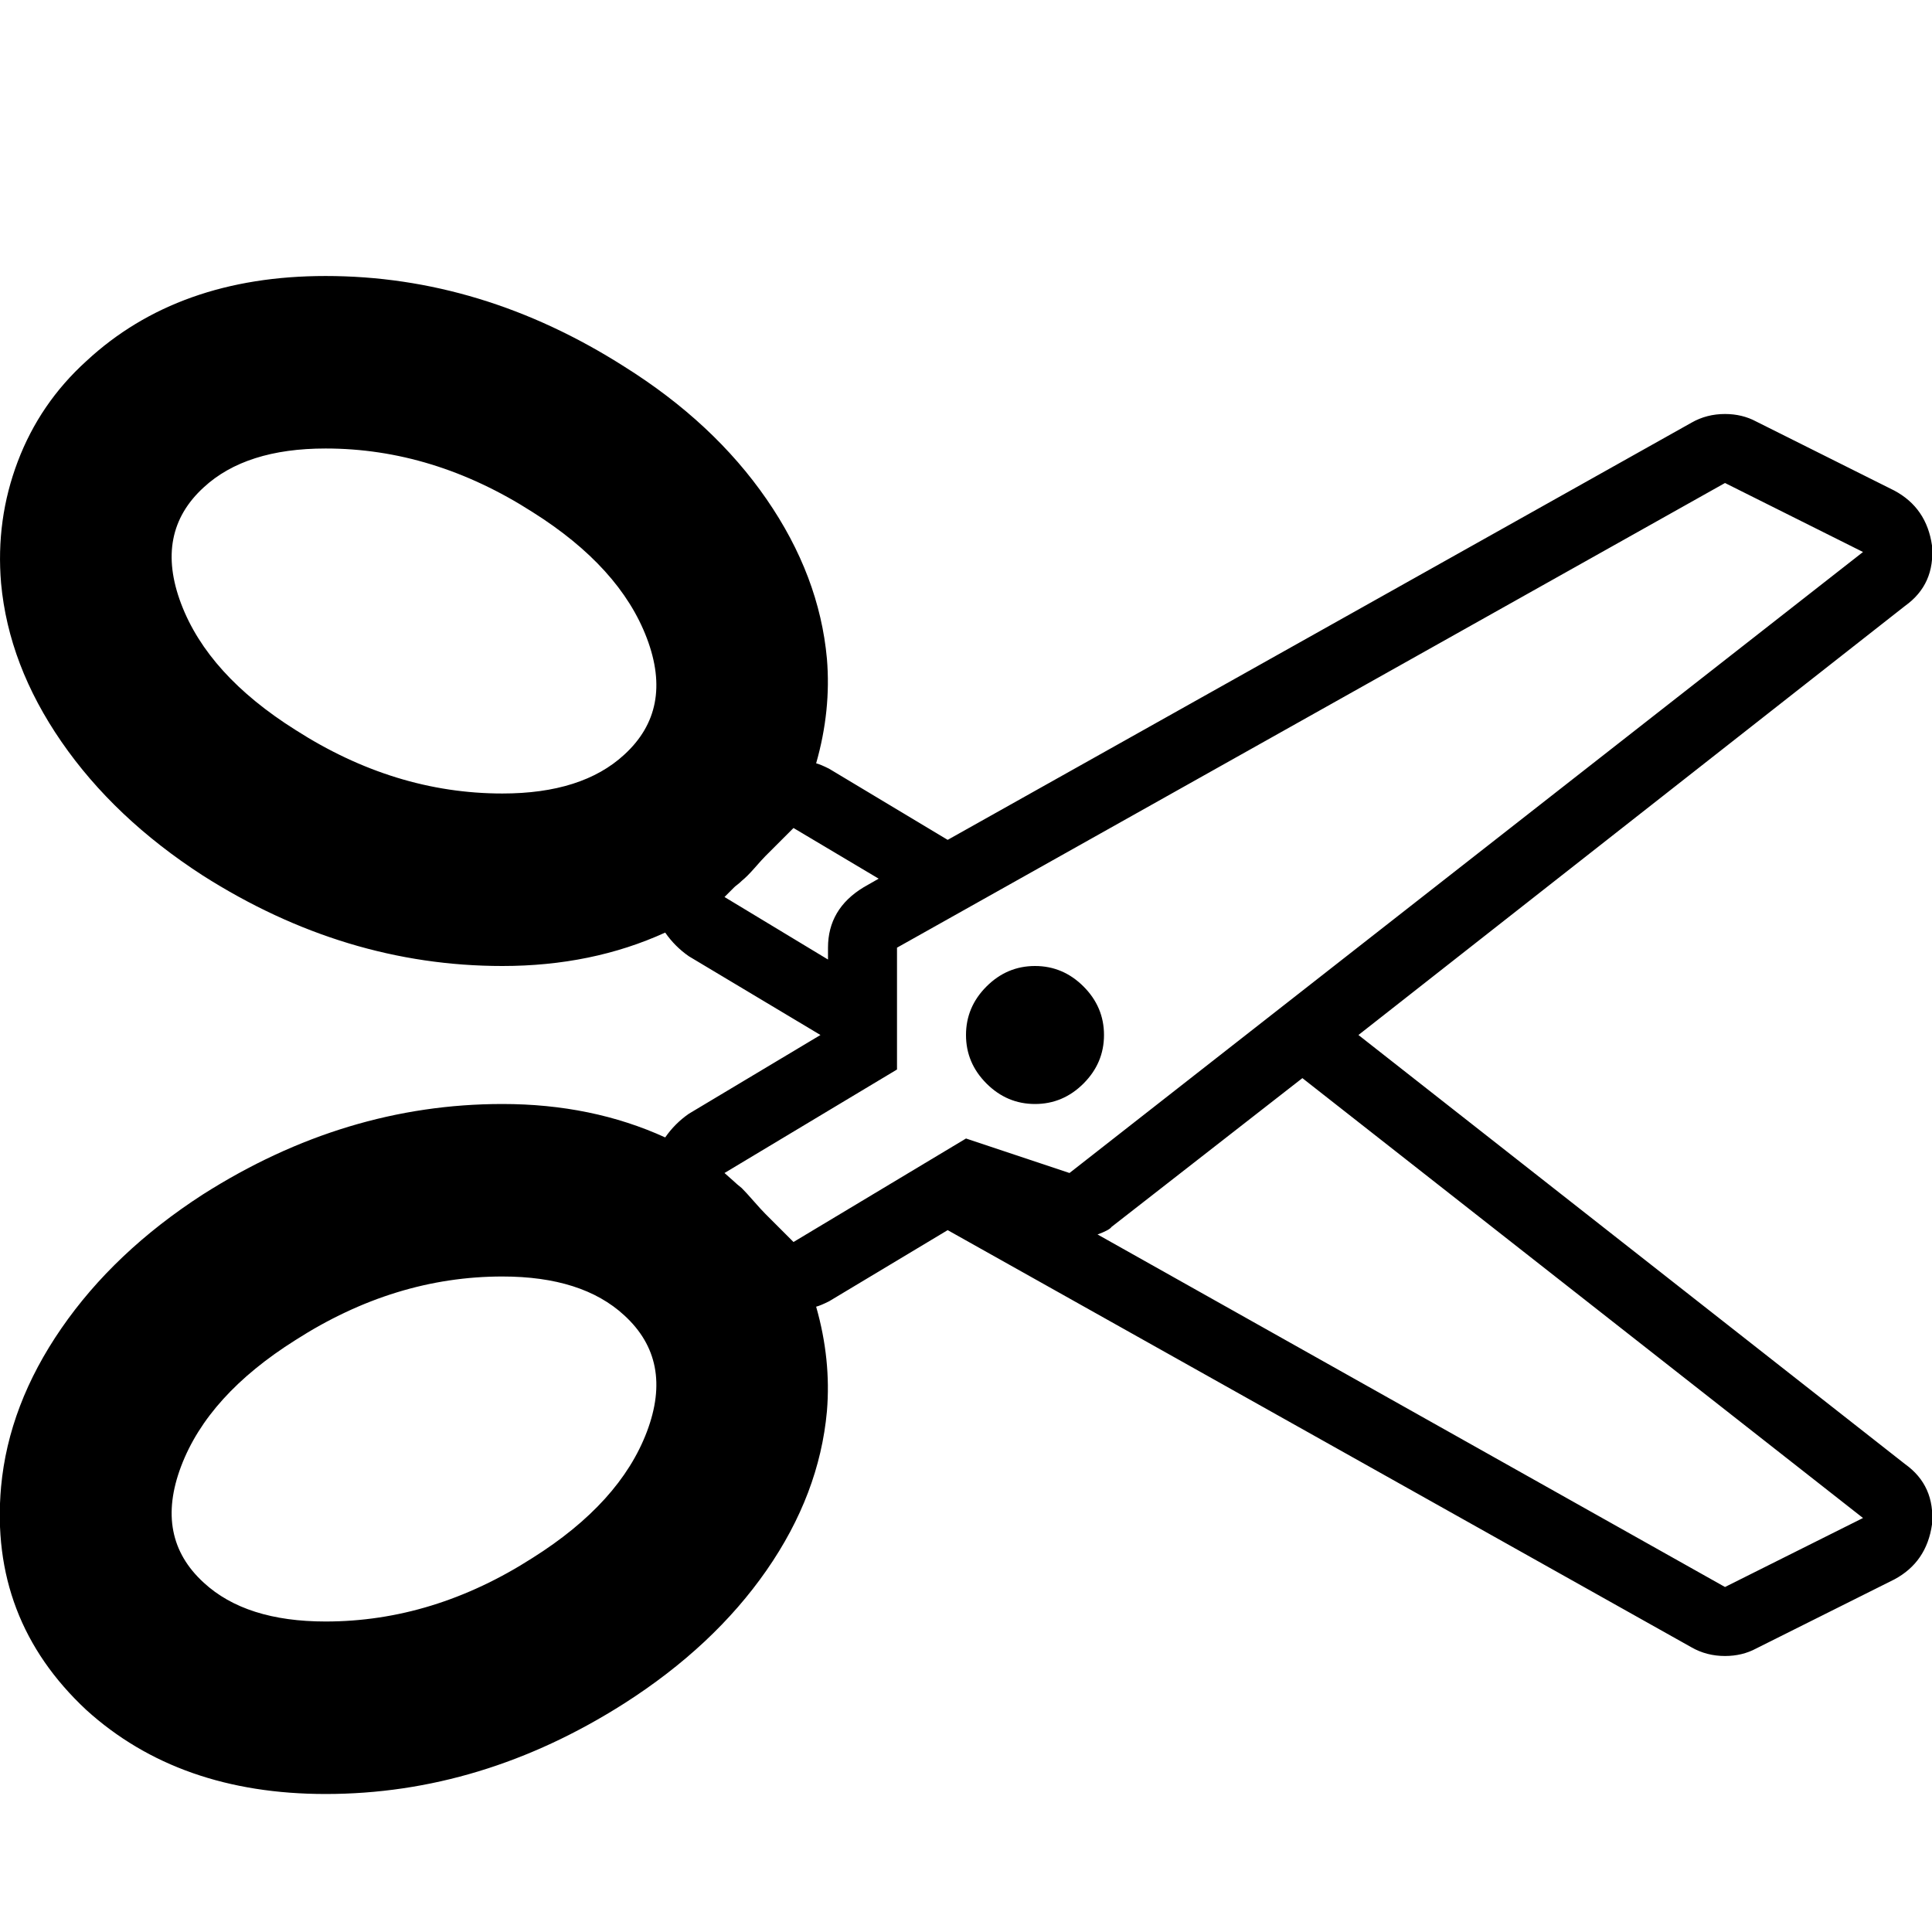
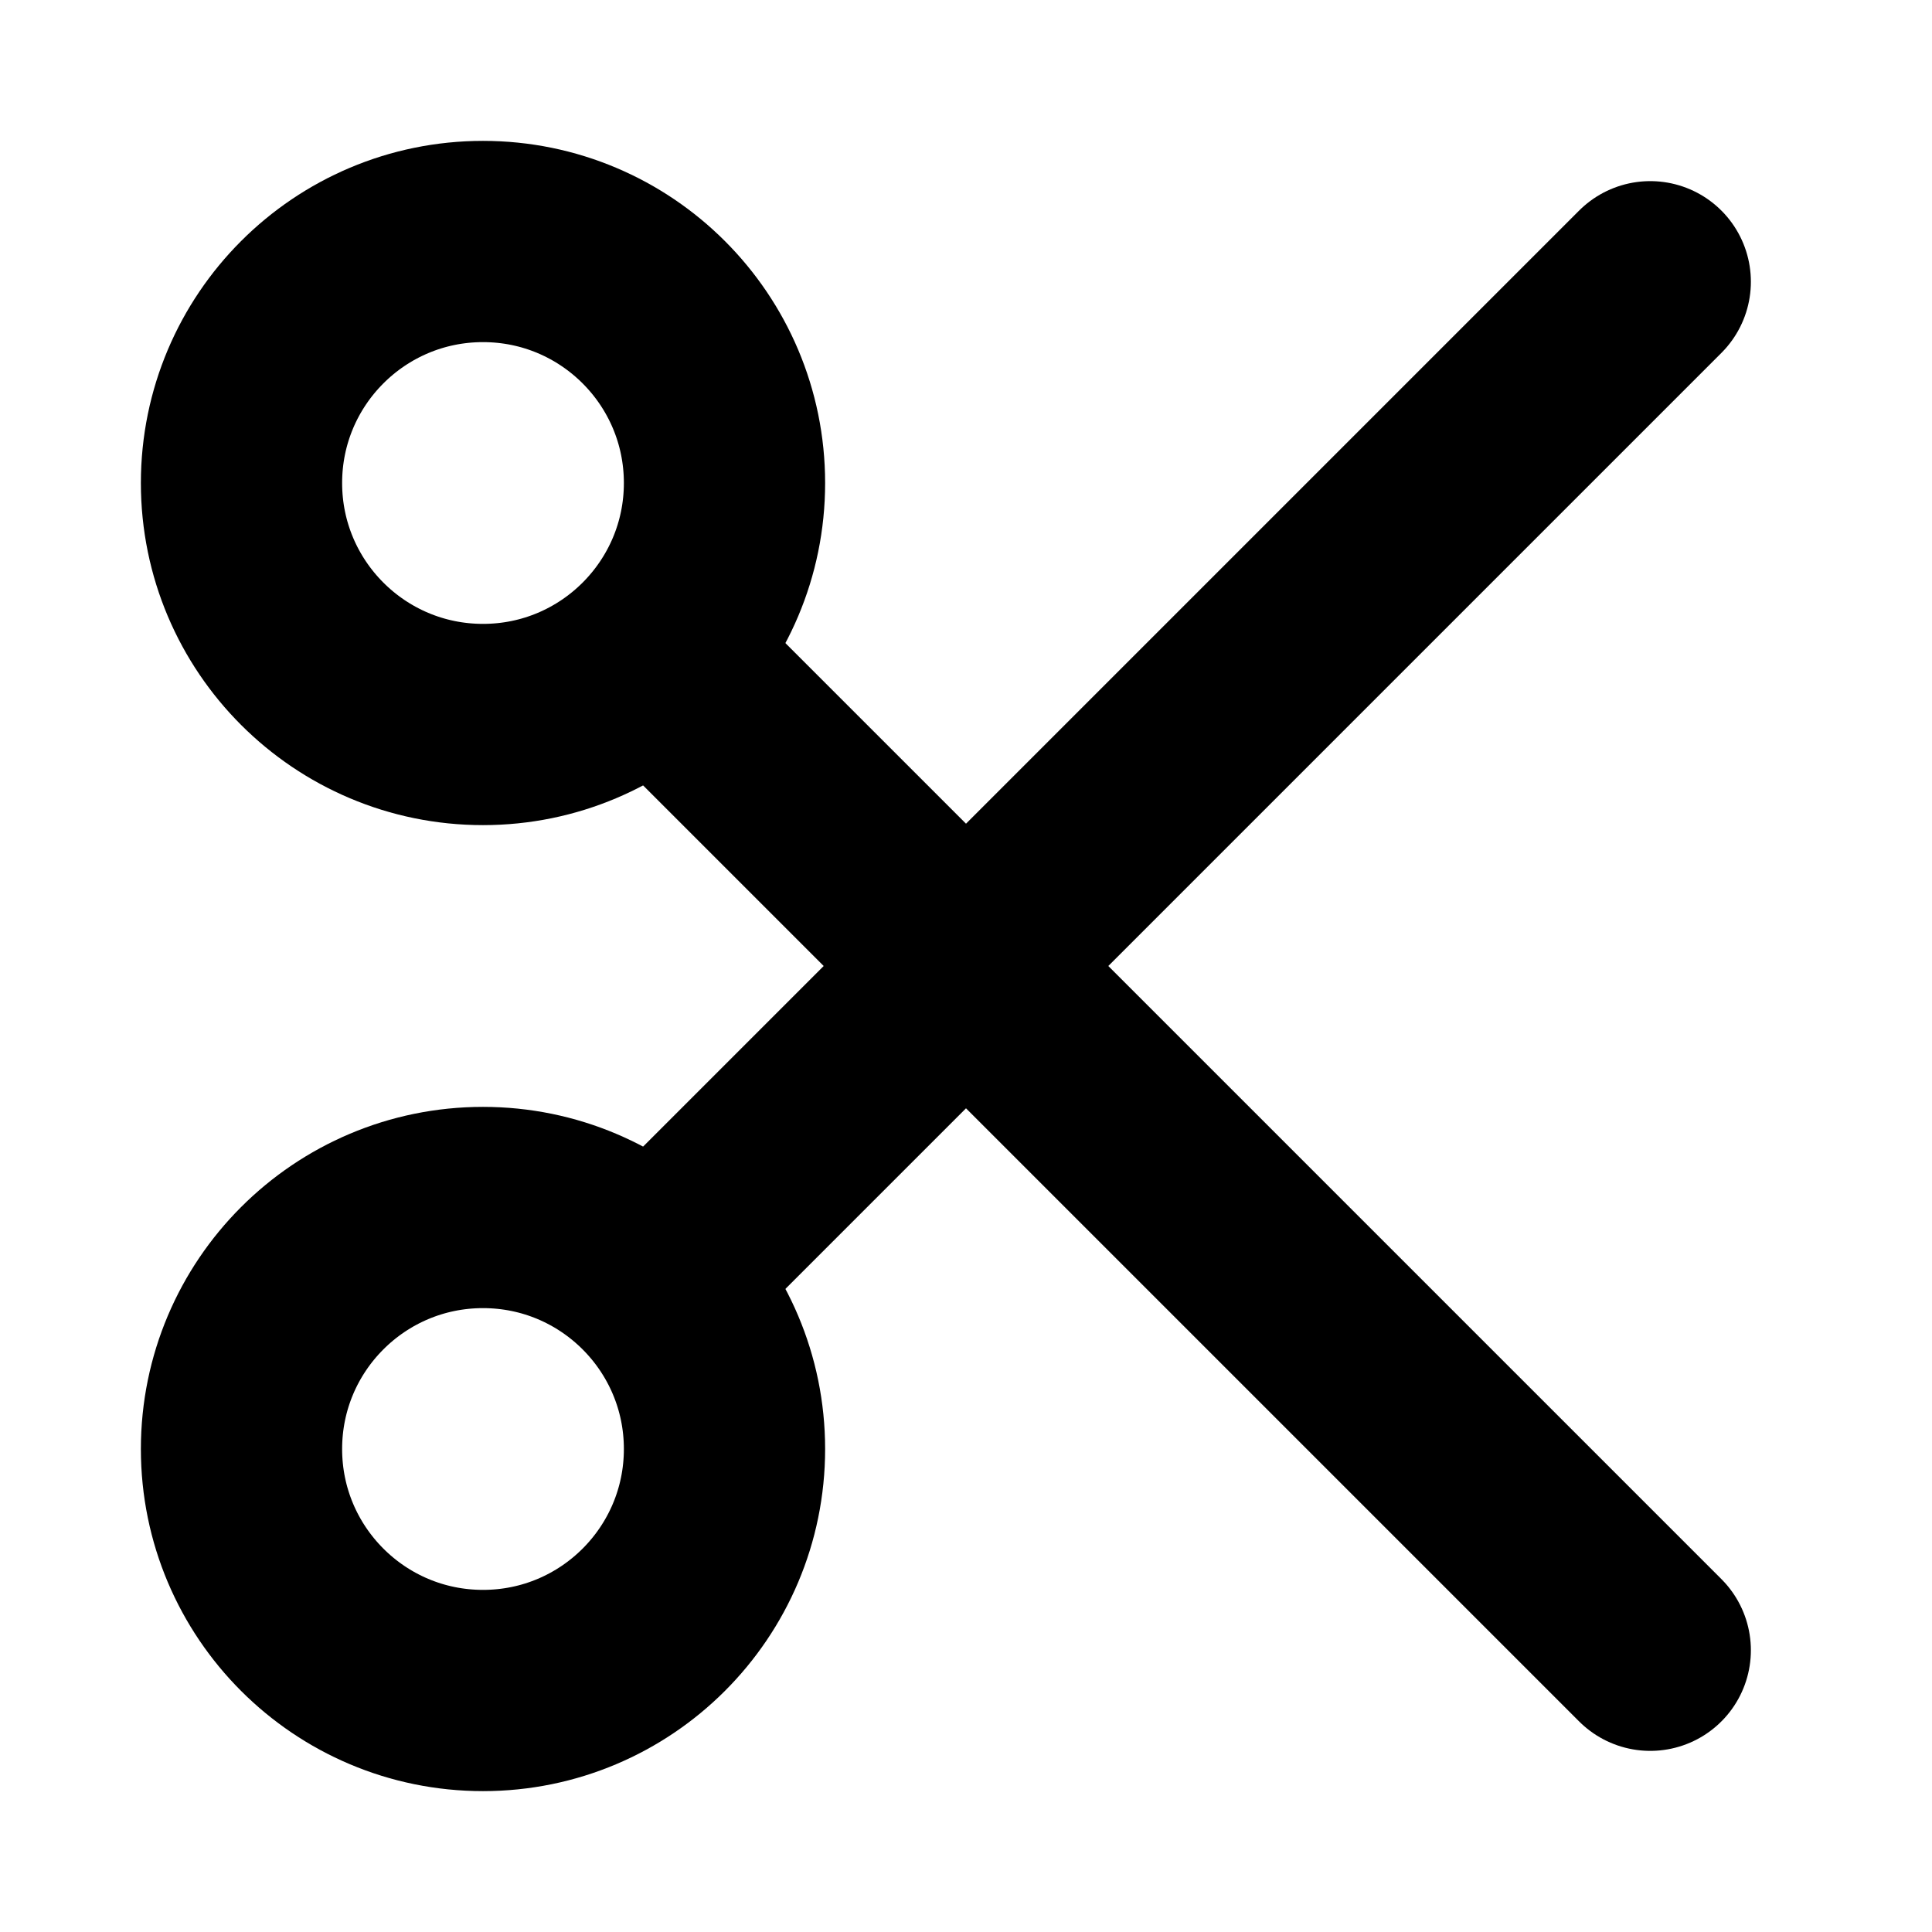
- <svg xmlns="http://www.w3.org/2000/svg" viewBox="0 0 1792 1792">
-   <path d="M960 896q26 0 45 19t19 45-19 45-45 19-45-19-19-45 19-45 45-19zm300 64l507 398q28 20 25 56-5 35-35 51l-128 64q-13 7-29 7-17 0-31-8l-690-387-110 66q-8 4-12 5 14 49 10 97-7 77-56 147.5t-132 123.5q-132 84-277 84-136 0-222-78-90-84-79-207 7-76 56-147t131-124q132-84 278-84 83 0 151 31 9-13 22-22l122-73-122-73q-13-9-22-22-68 31-151 31-146 0-278-84-82-53-131-124t-56-147q-5-59 15.5-113t63.5-93q85-79 222-79 145 0 277 84 83 52 132 123t56 148q4 48-10 97 4 1 12 5l110 66 690-387q14-8 31-8 16 0 29 7l128 64q30 16 35 51 3 36-25 56zm-681-260q46-42 21-108t-106-117q-92-59-192-59-74 0-113 36-46 42-21 108t106 117q92 59 192 59 74 0 113-36zm-85 745q81-51 106-117t-21-108q-39-36-113-36-100 0-192 59-81 51-106 117t21 108q39 36 113 36 100 0 192-59zm178-613l96 58v-11q0-36 33-56l14-8-79-47-26 26q-3 3-10 11t-12 12q-2 2-4 3.5t-3 2.5zm224 224l96 32 736-576-128-64-768 431v113l-160 96 9 8q2 2 7 6 4 4 11 12t11 12l26 26zm704 416l128-64-520-408-177 138q-2 3-13 7z" />
+ <svg xmlns="http://www.w3.org/2000/svg" width="24" height="24" viewBox="0 0 24 24" fill="none" stroke="currentColor" stroke-width="2.5" stroke-linecap="round" stroke-linejoin="round">
+   <g fill="none">
+     <circle cx="6" cy="6" r="3" />
+     <circle cx="6" cy="18" r="3" />
+     <path d="m8.2 8.2 12.3 12.3M8.2 15.8 20.5 3.5" />
+   </g>
</svg>
